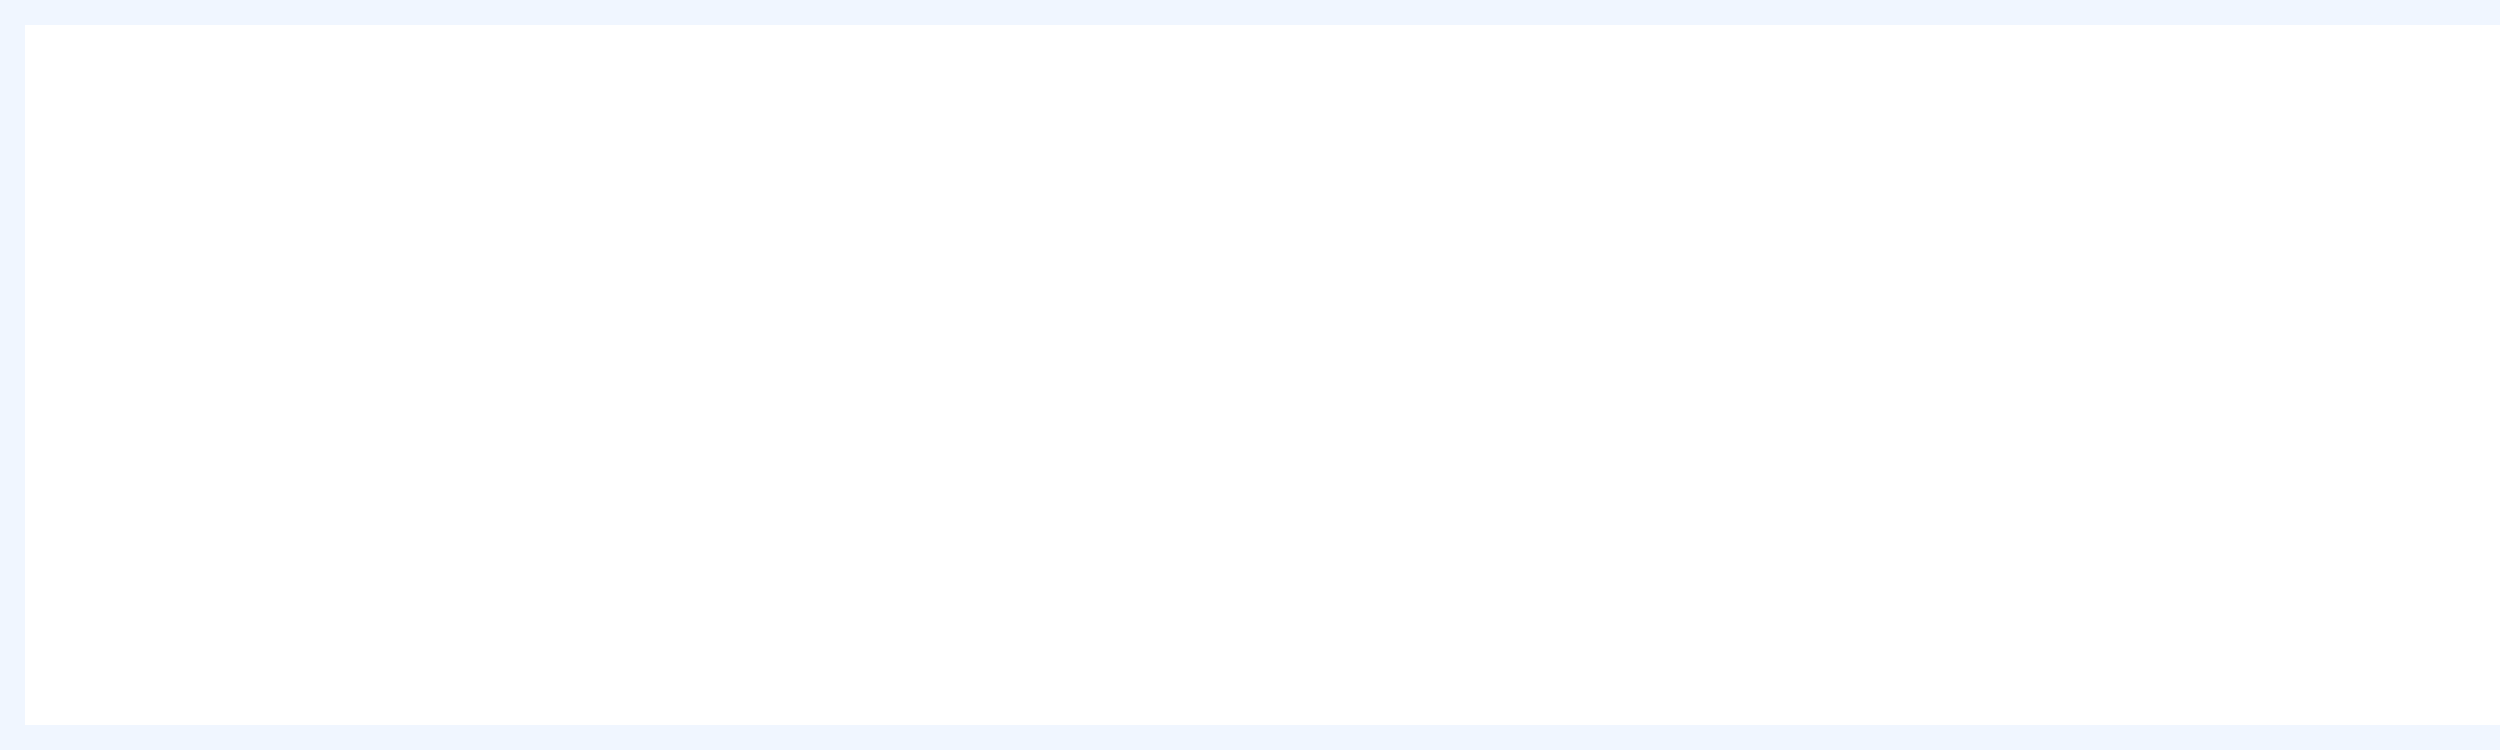
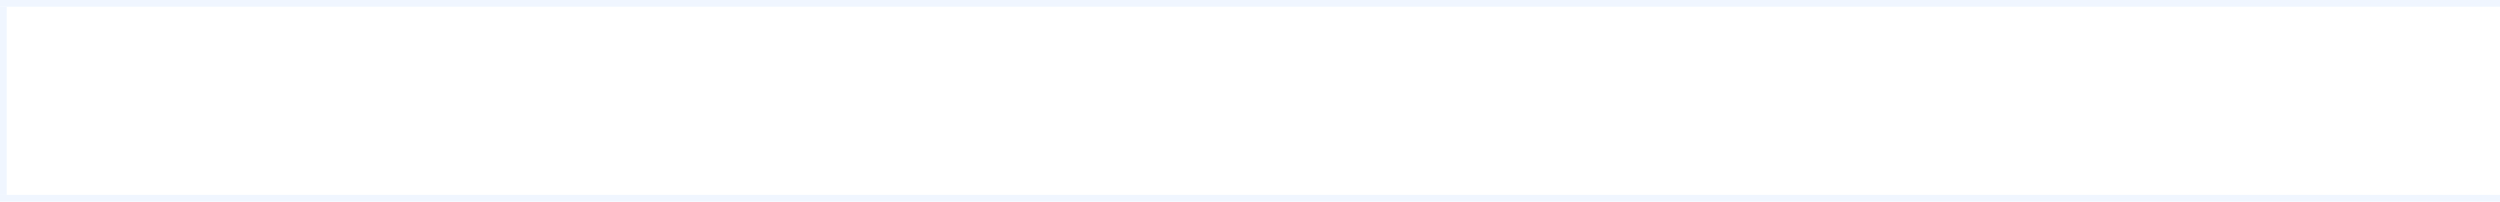
- <svg xmlns="http://www.w3.org/2000/svg" version="1.1" width="100px" height="30px" viewBox="0 150 100 30">
-   <path d="M 1 1  L 100 1  L 100 29  L 1 29  L 1 1  Z " fill-rule="nonzero" fill="rgba(255, 255, 255, 1)" stroke="none" transform="matrix(1 0 0 1 0 150 )" class="fill" />
-   <path d="M 0.5 1  L 0.5 29  " stroke-width="1" stroke-dasharray="0" stroke="rgba(240, 246, 255, 1)" fill="none" transform="matrix(1 0 0 1 0 150 )" class="stroke" />
-   <path d="M 0 0.5  L 100 0.5  " stroke-width="1" stroke-dasharray="0" stroke="rgba(240, 246, 255, 1)" fill="none" transform="matrix(1 0 0 1 0 150 )" class="stroke" />
-   <path d="M 0 29.5  L 100 29.5  " stroke-width="1" stroke-dasharray="0" stroke="rgba(240, 246, 255, 1)" fill="none" transform="matrix(1 0 0 1 0 150 )" class="stroke" />
+ <svg xmlns="http://www.w3.org/2000/svg" version="1.1" width="372px" height="30px" viewBox="100 150 372 30">
+   <path d="M 1 1  L 372 1  L 372 29  L 1 29  L 1 1  Z " fill-rule="nonzero" fill="rgba(255, 255, 255, 1)" stroke="none" transform="matrix(1 0 0 1 100 150 )" class="fill" />
+   <path d="M 0.5 1  L 0.5 29  " stroke-width="1" stroke-dasharray="0" stroke="rgba(240, 246, 255, 1)" fill="none" transform="matrix(1 0 0 1 100 150 )" class="stroke" />
+   <path d="M 0 0.5  L 372 0.5  " stroke-width="1" stroke-dasharray="0" stroke="rgba(240, 246, 255, 1)" fill="none" transform="matrix(1 0 0 1 100 150 )" class="stroke" />
+   <path d="M 0 29.5  L 372 29.5  " stroke-width="1" stroke-dasharray="0" stroke="rgba(240, 246, 255, 1)" fill="none" transform="matrix(1 0 0 1 100 150 )" class="stroke" />
</svg>
